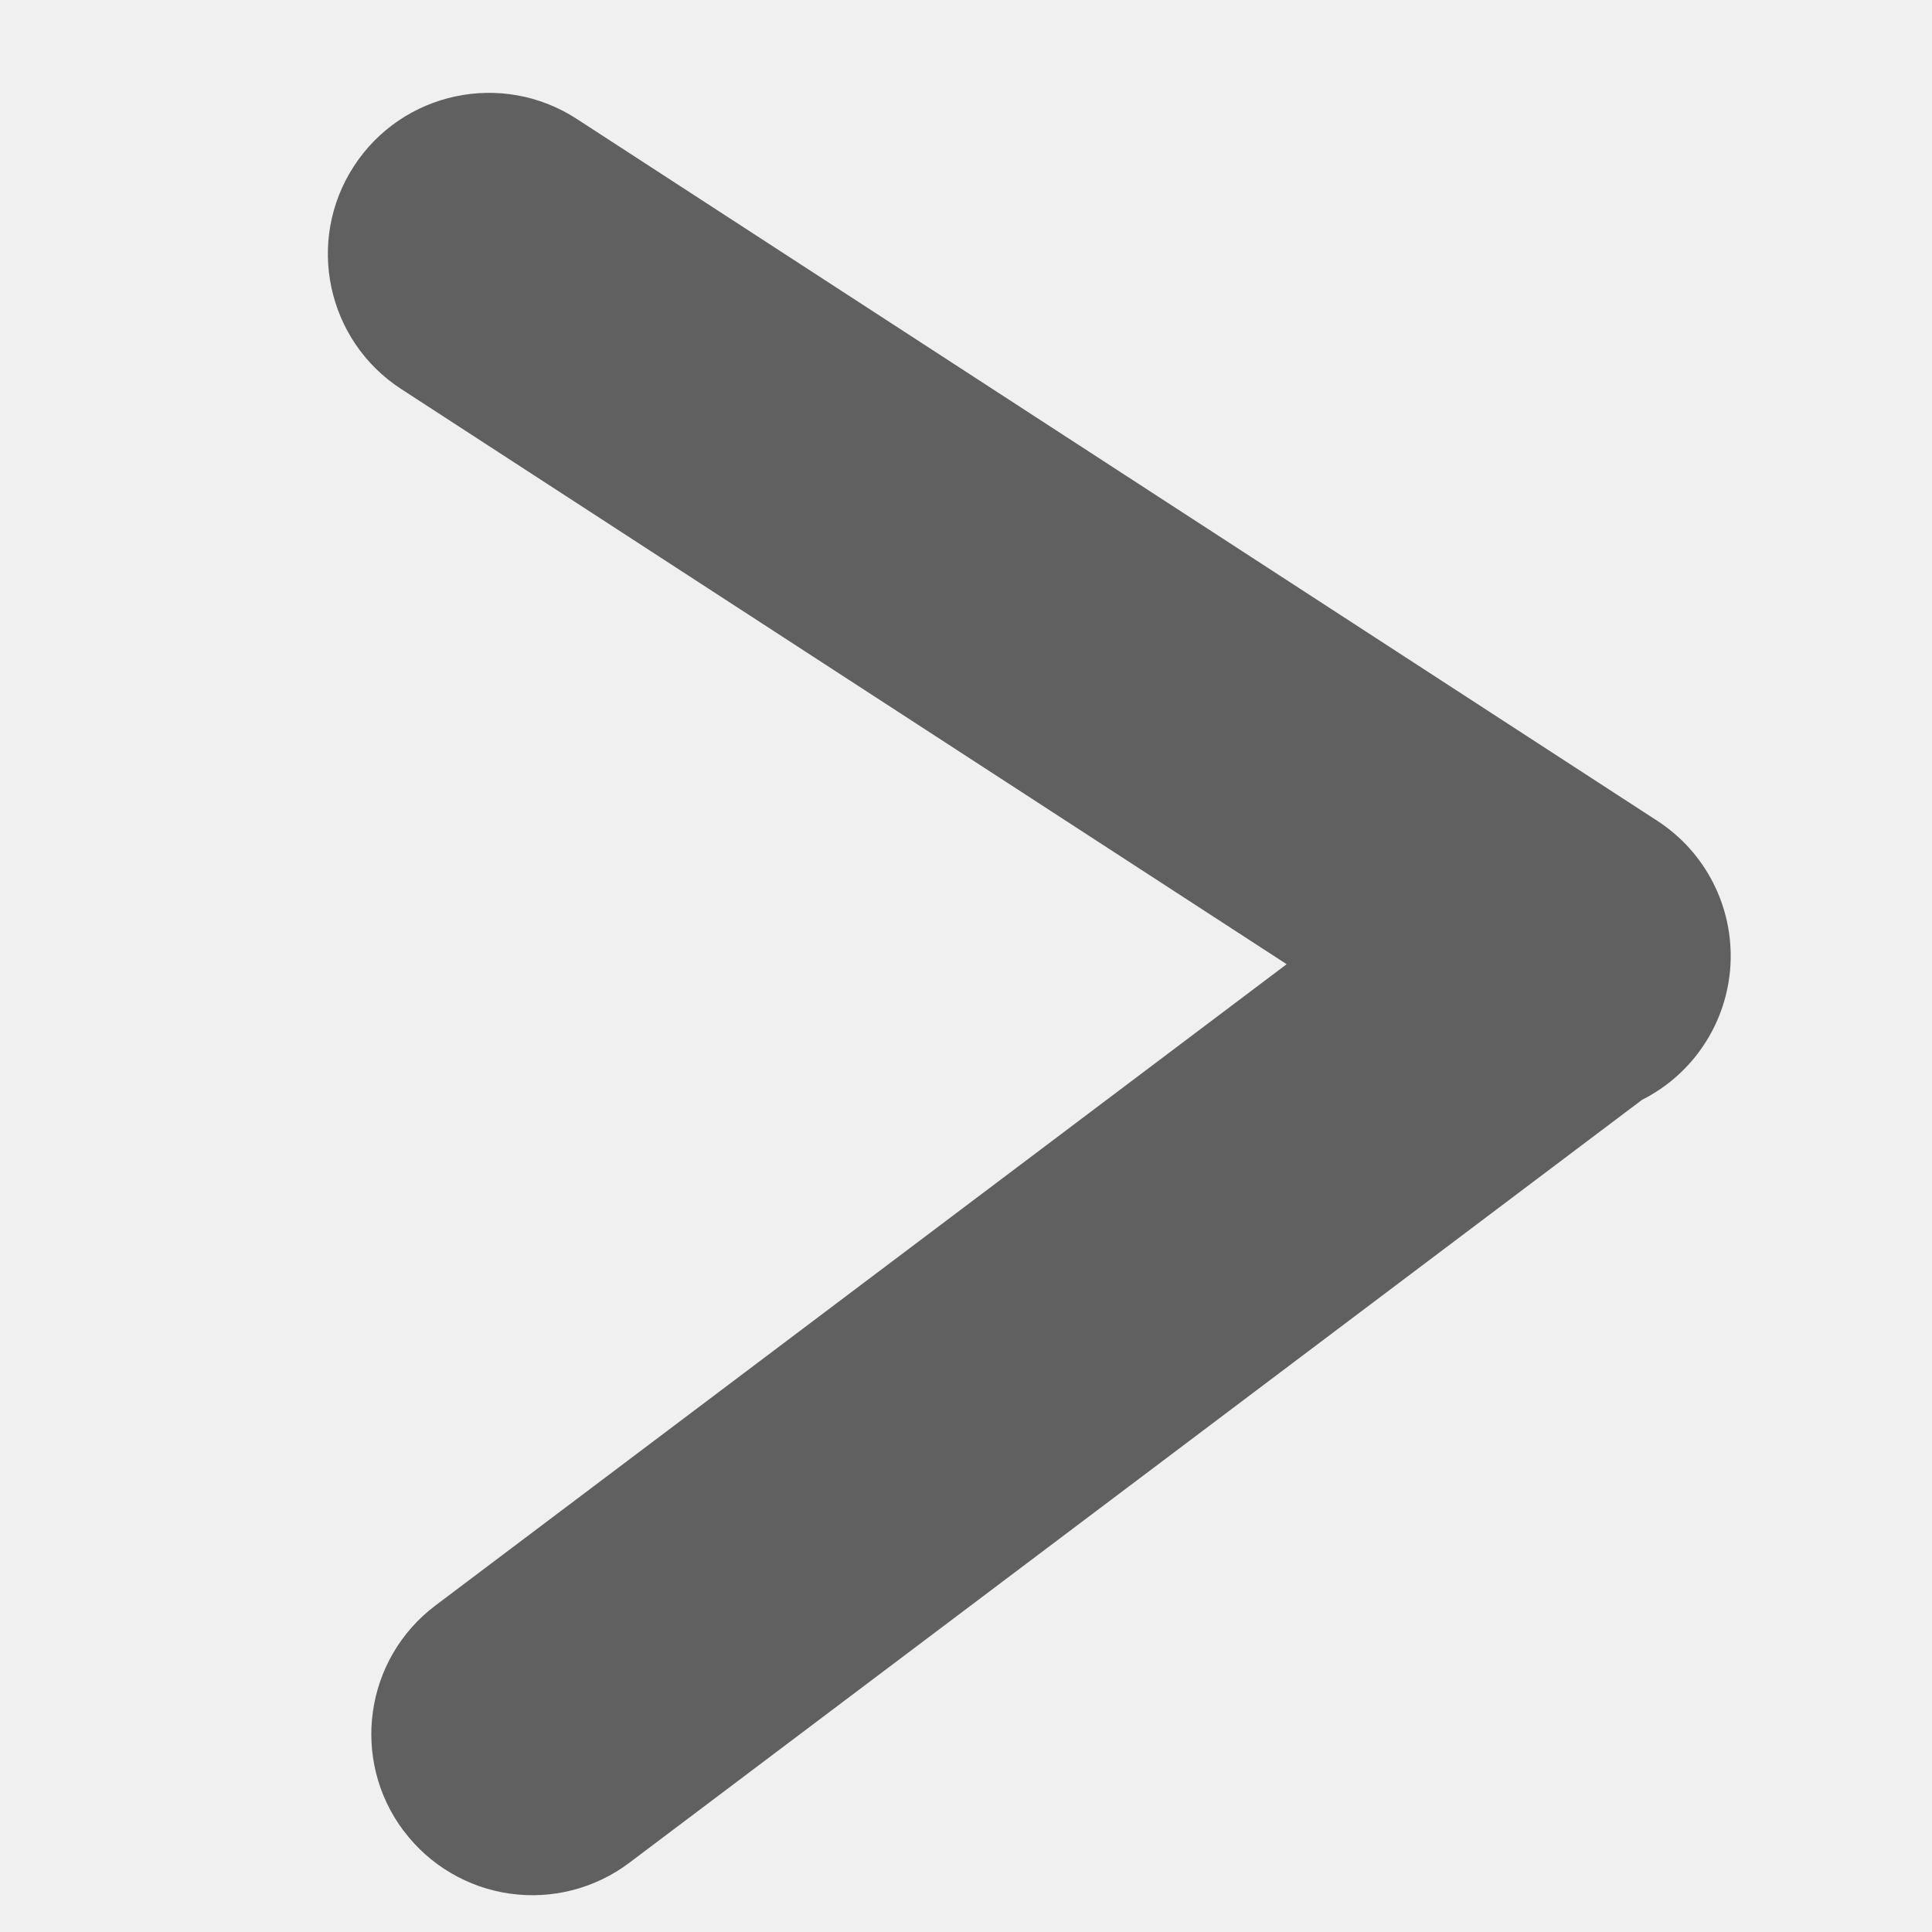
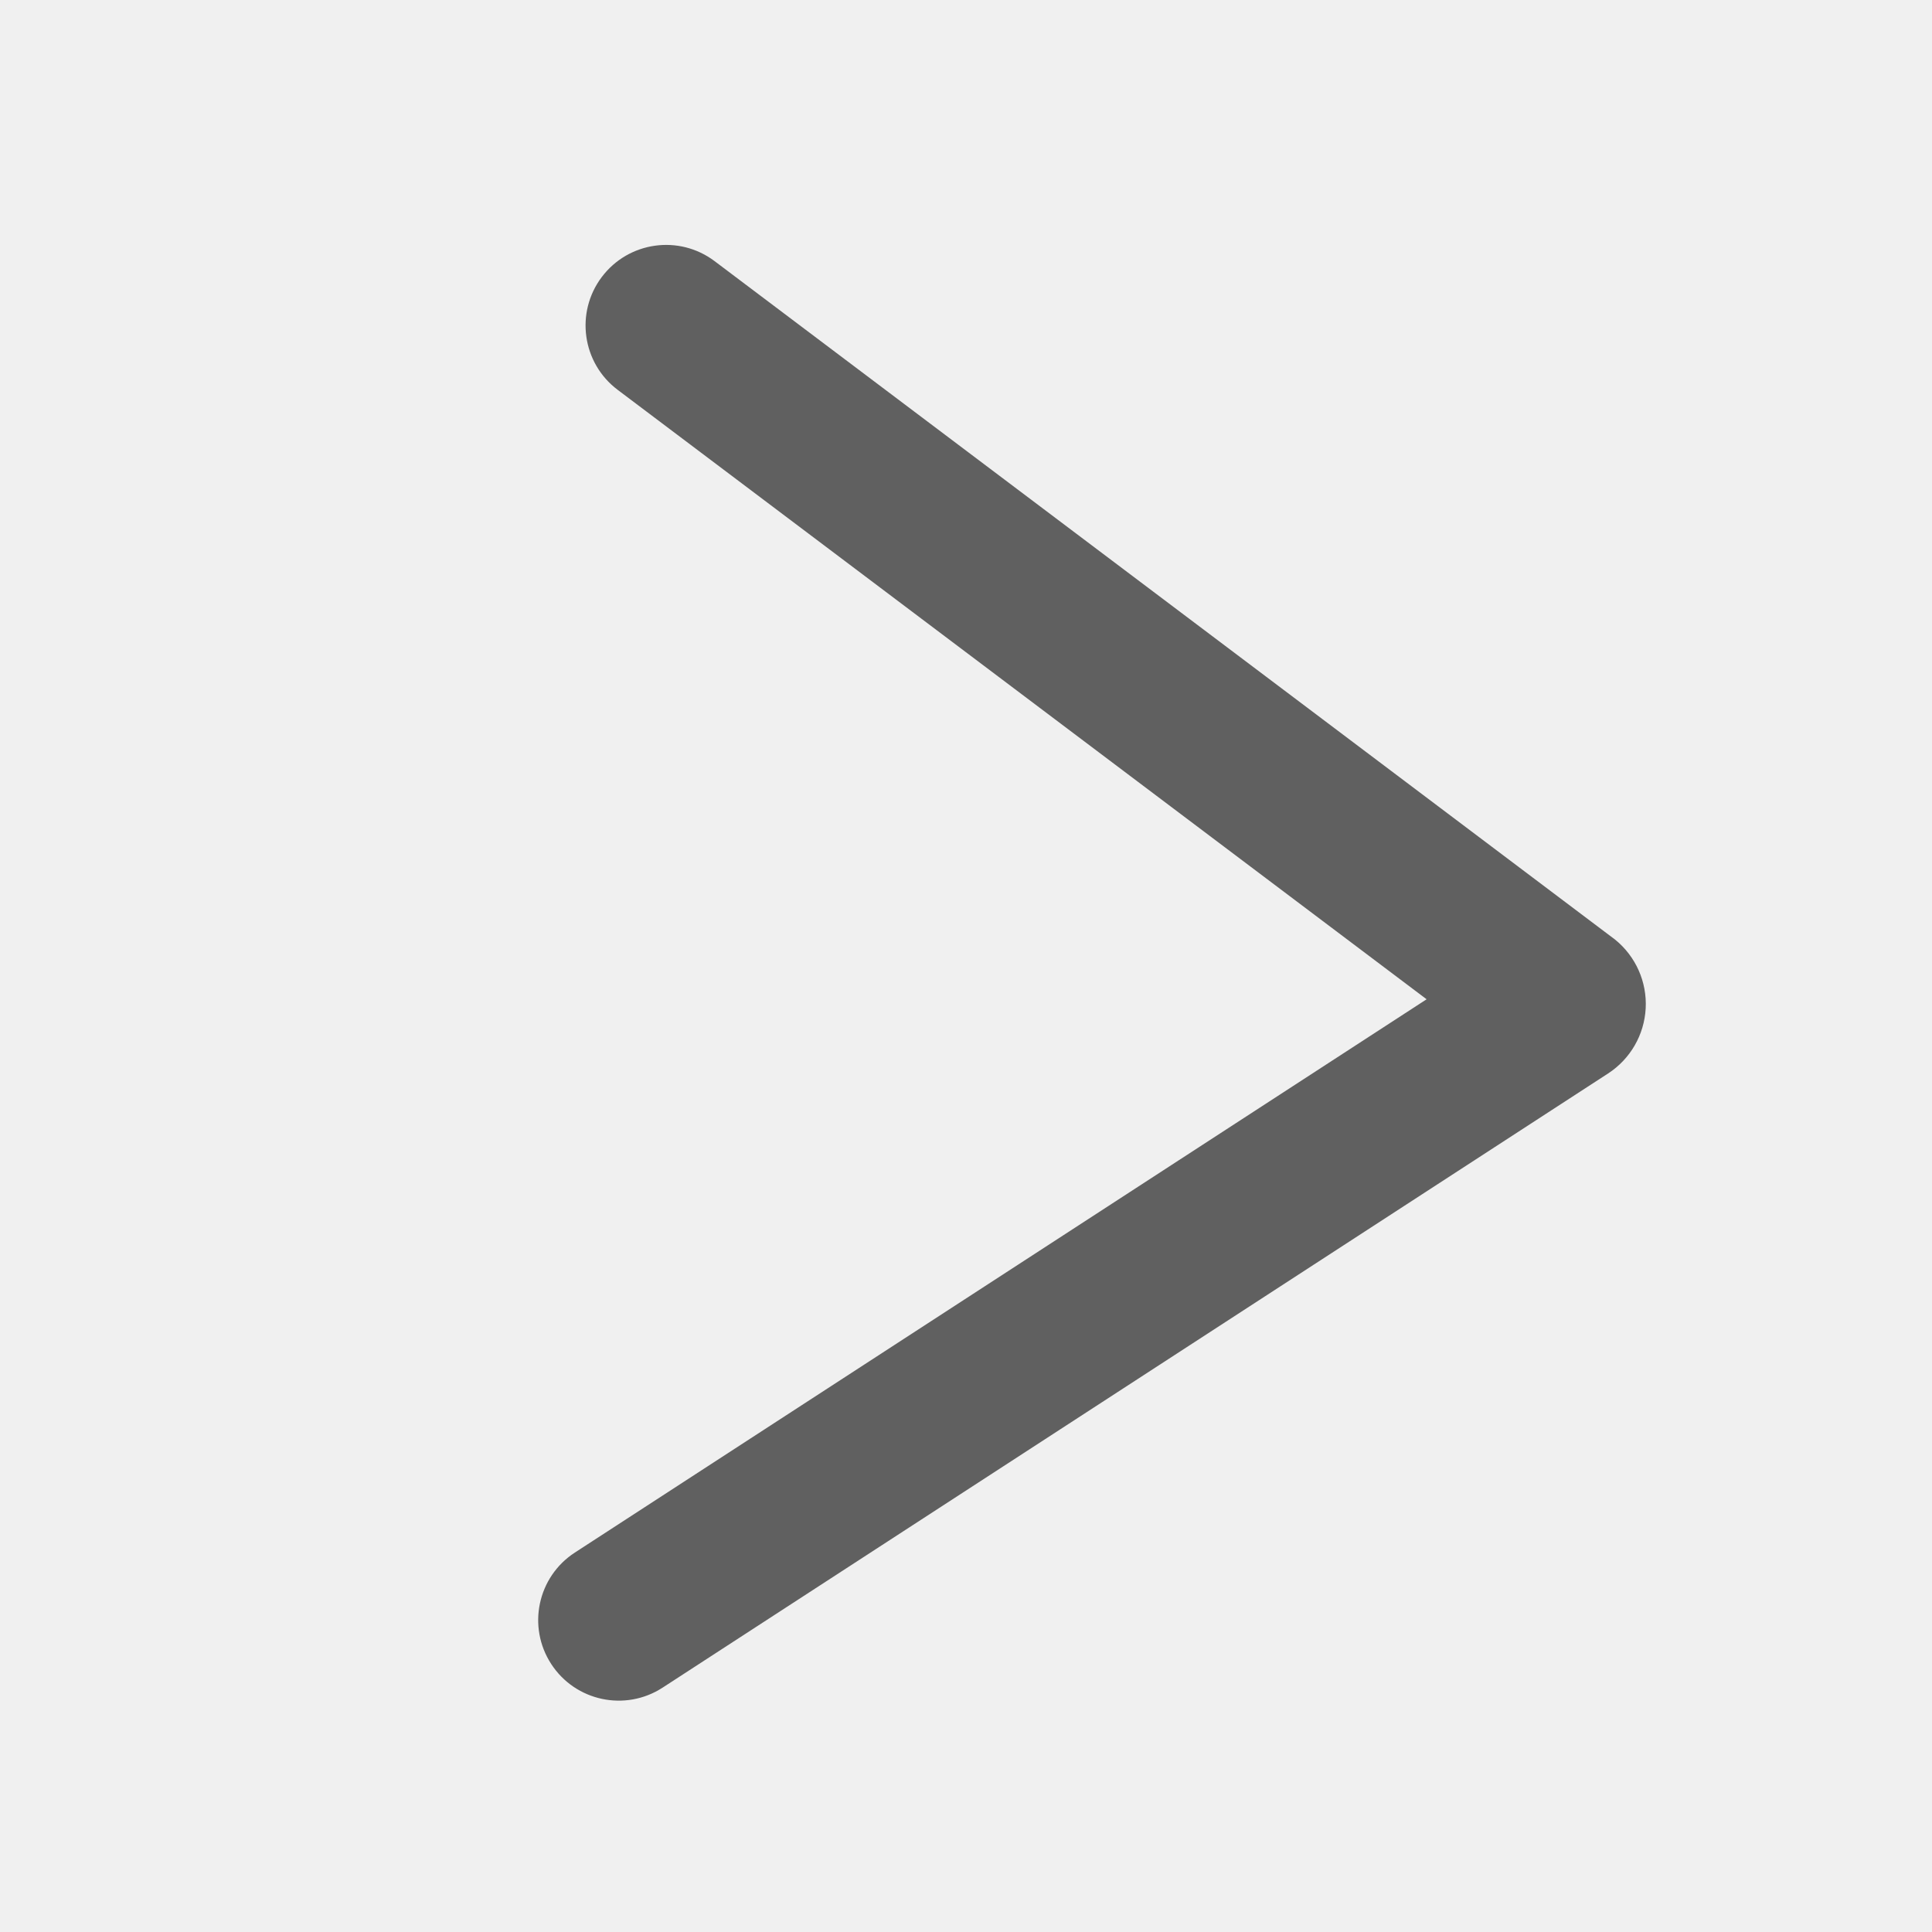
<svg xmlns="http://www.w3.org/2000/svg" width="60" height="60" viewBox="0 0 60 60">
  <defs>
    <clipPath id="a">
-       <rect width="60" height="60" transform="translate(1677 580)" fill="#fff" />
+       <rect width="60" height="60" fill="#fff" />
    </clipPath>
  </defs>
-   <g transform="translate(-1677 -580)">
+   <g transform="translate(60 60) rotate(180)">
    <g clip-path="url(#a)">
-       <path d="M2049.449,48.694a5,5,0,0,1-2.988-6.408L2057.775,11.2H2025a5,5,0,1,1,0-10h40a5,5,0,0,1,4.32,7.52l-13.461,36.984a4.995,4.995,0,0,1-6.409,2.988Z" transform="matrix(0.839, 0.545, -0.545, 0.839, -3.411, -520.94)" fill="rgba(0,0,0,0.6)" />
+       <path d="M12.91,49.384a2.5,2.5,0,0,1,0-5H44.438L33.685,14.84a2.5,2.5,0,1,1,4.7-1.71L50.354,46.019a2.572,2.572,0,0,1-2.444,3.365Z" transform="matrix(-0.839, 0.545, -0.545, -0.839, 77.168, 41.986)" fill="rgba(0,0,0,0.6)" />
    </g>
  </g>
</svg>
